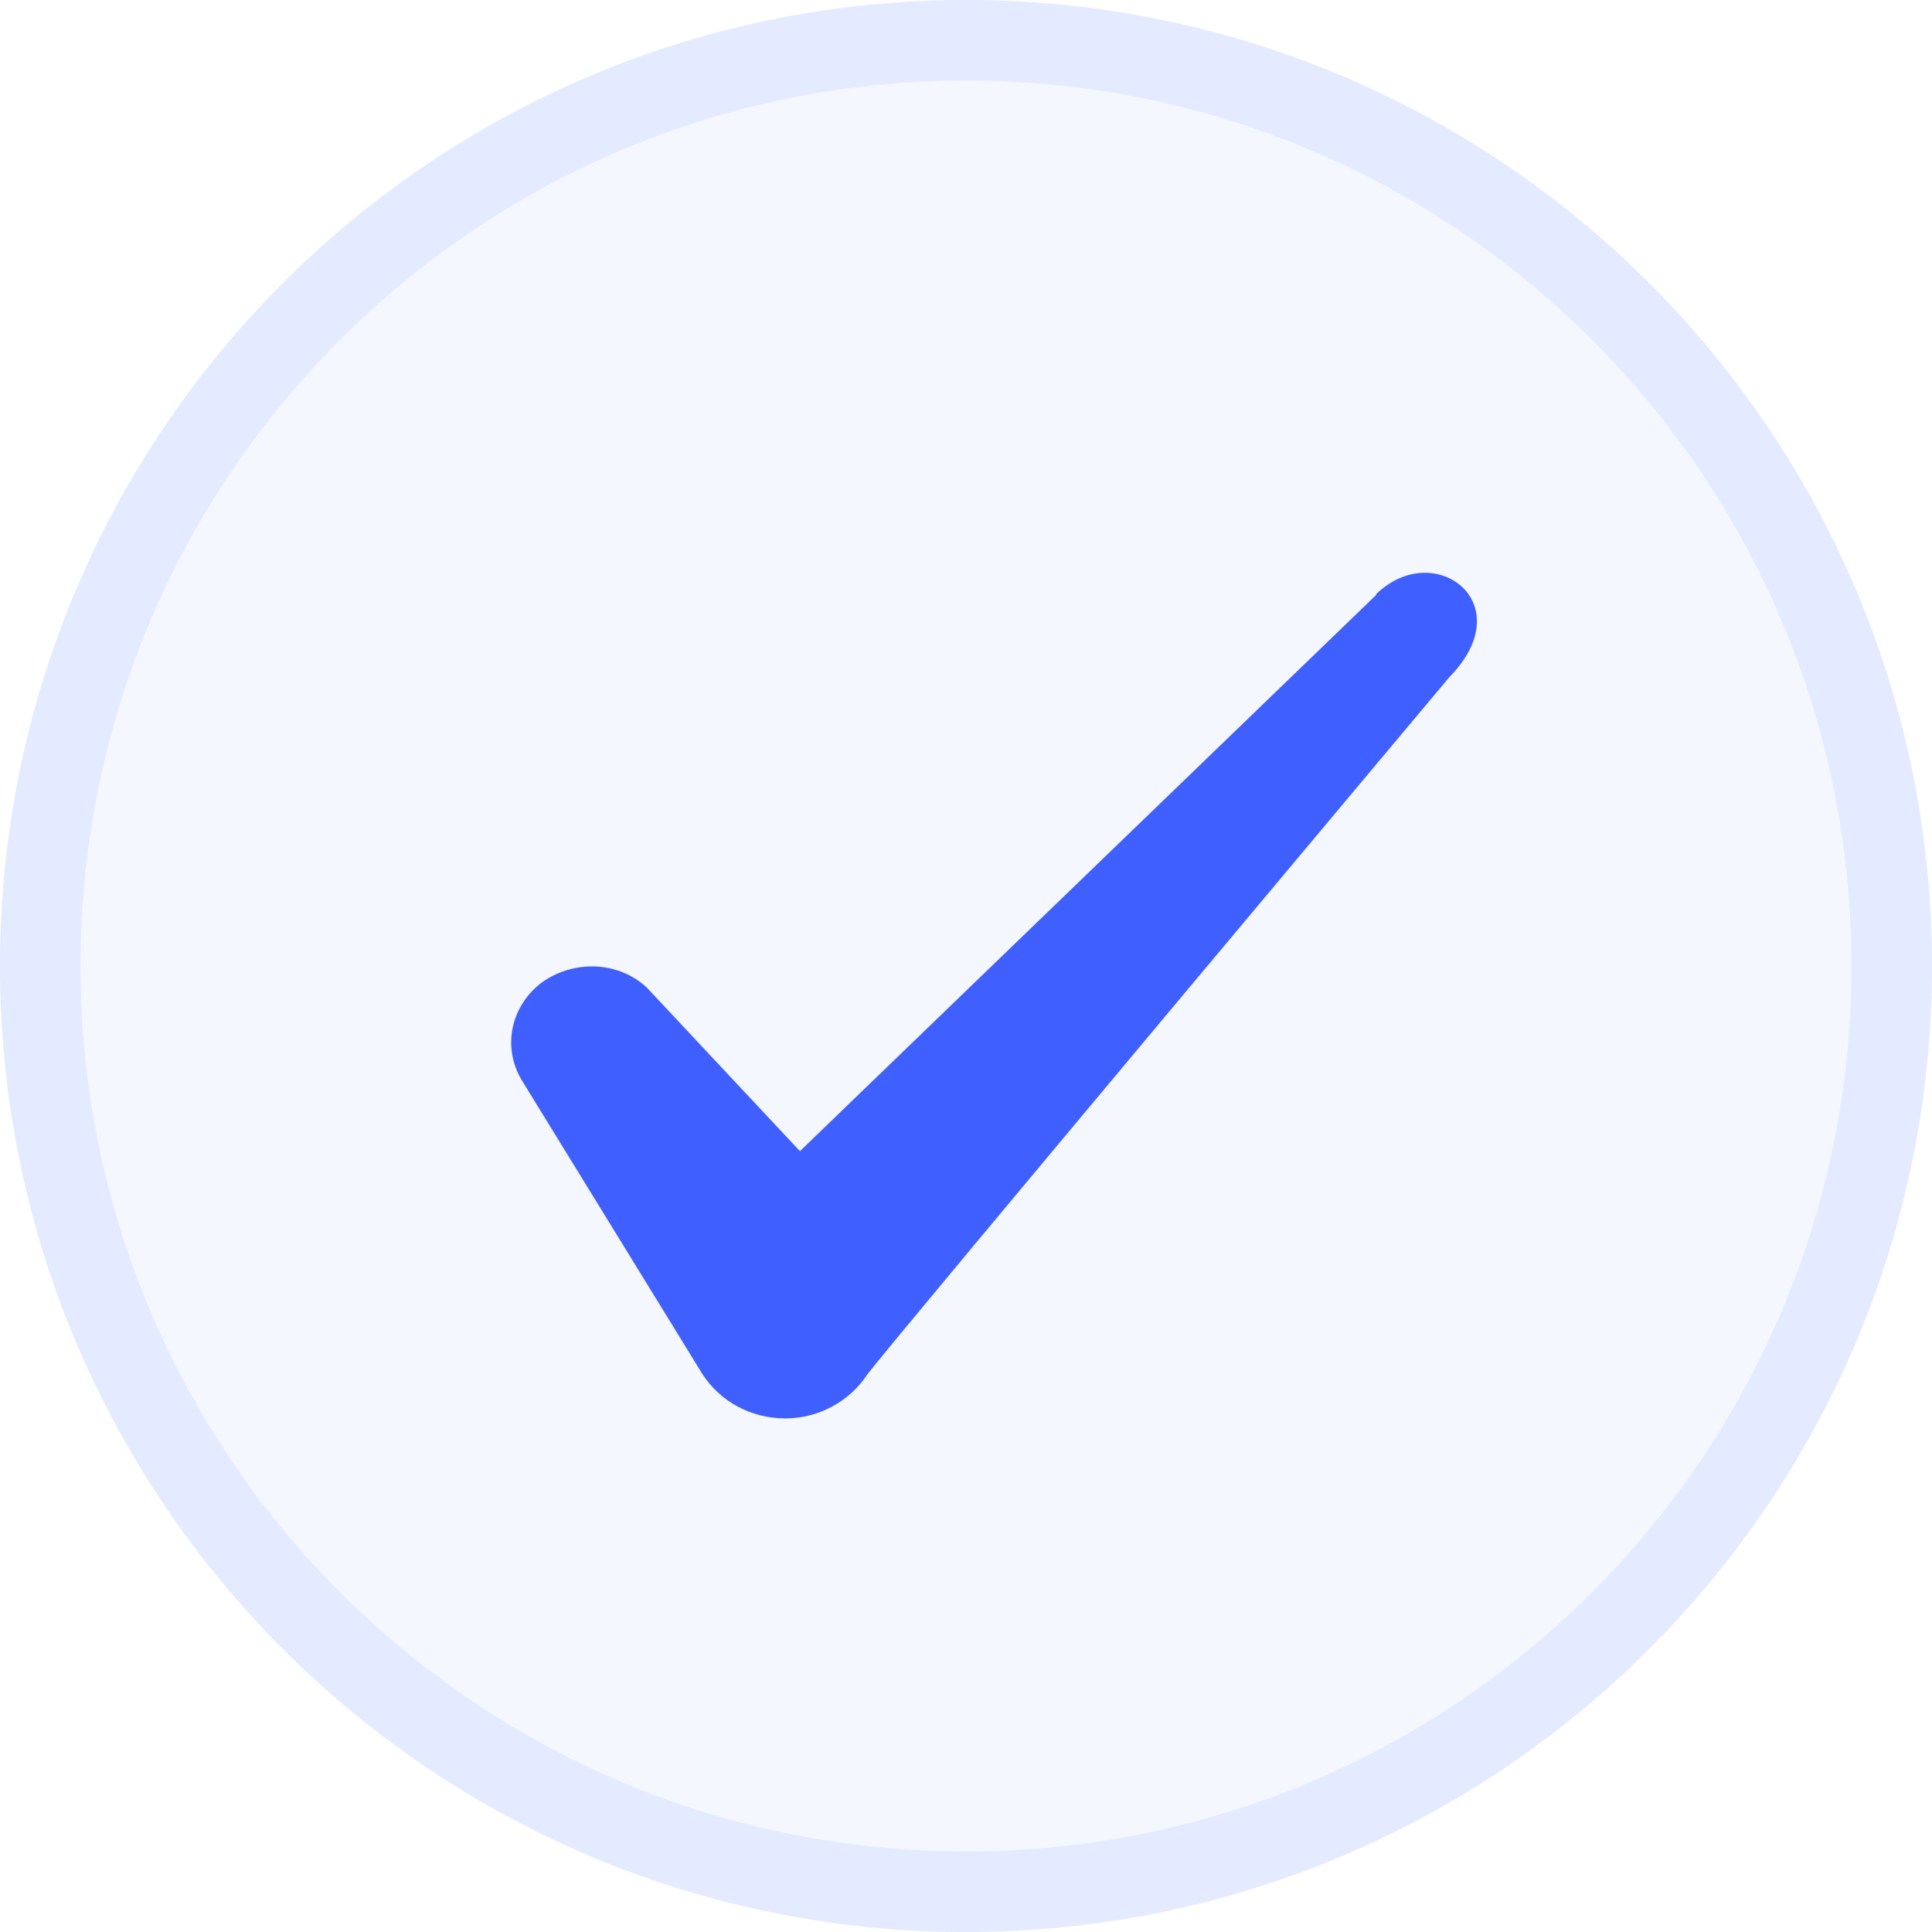
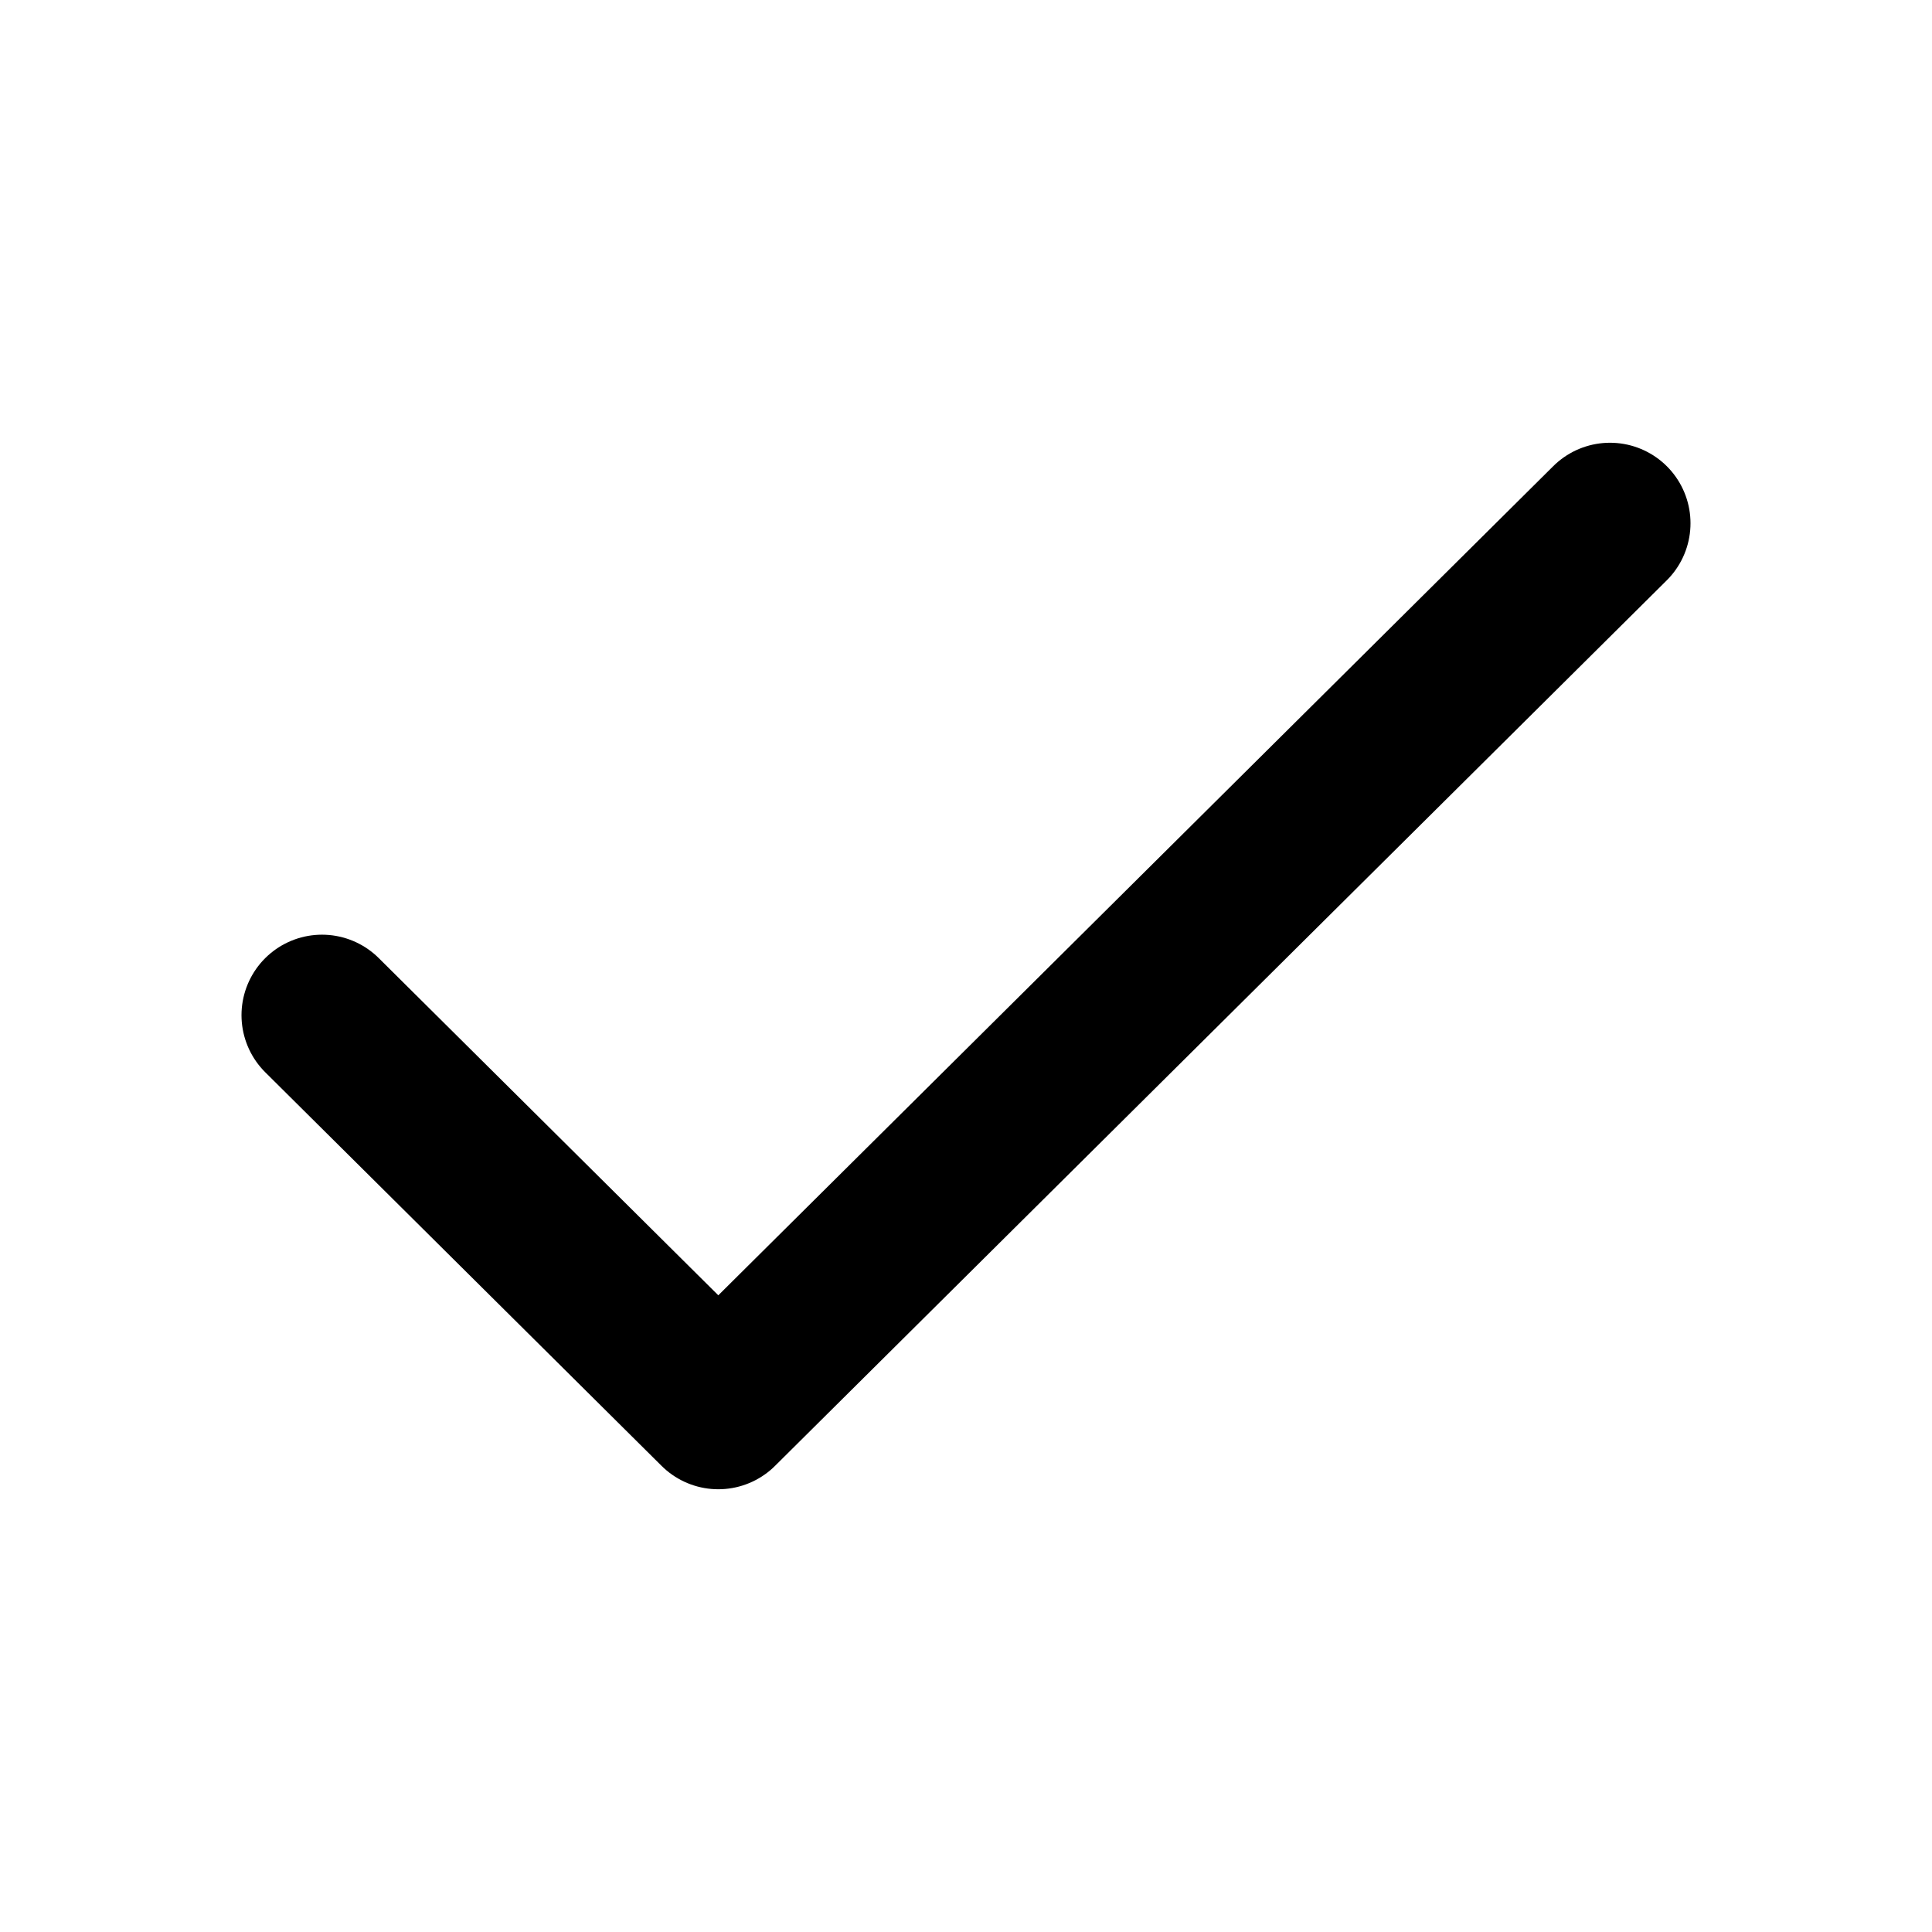
- <svg xmlns="http://www.w3.org/2000/svg" width="24" height="24" viewBox="0 0 24 24" fill="none">
-   <rect x="0.5" y="0.5" width="23" height="23" rx="11.5" fill="#F4F7FE" />
-   <rect x="0.5" y="0.5" width="23" height="23" rx="11.5" stroke="#E4EAFF" />
-   <path fill-rule="evenodd" clip-rule="evenodd" d="M17.096 7.39L9.937 14.3L8.037 12.27C7.686 11.94 7.136 11.92 6.737 12.2C6.346 12.49 6.237 13 6.476 13.41L8.726 17.07C8.947 17.41 9.326 17.62 9.757 17.62C10.166 17.62 10.556 17.41 10.777 17.07C11.136 16.6 18.006 8.41 18.006 8.41C18.907 7.49 17.817 6.68 17.096 7.38V7.39Z" fill="#3F5FFF" />
+ <svg xmlns="http://www.w3.org/2000/svg" width="800px" height="800px" viewBox="0 0 24 24" fill="none">
+   <path d="M4 12.611L8.923 17.5L20 6.5" stroke="#000000" stroke-width="2" stroke-linecap="round" stroke-linejoin="round" />
</svg>
